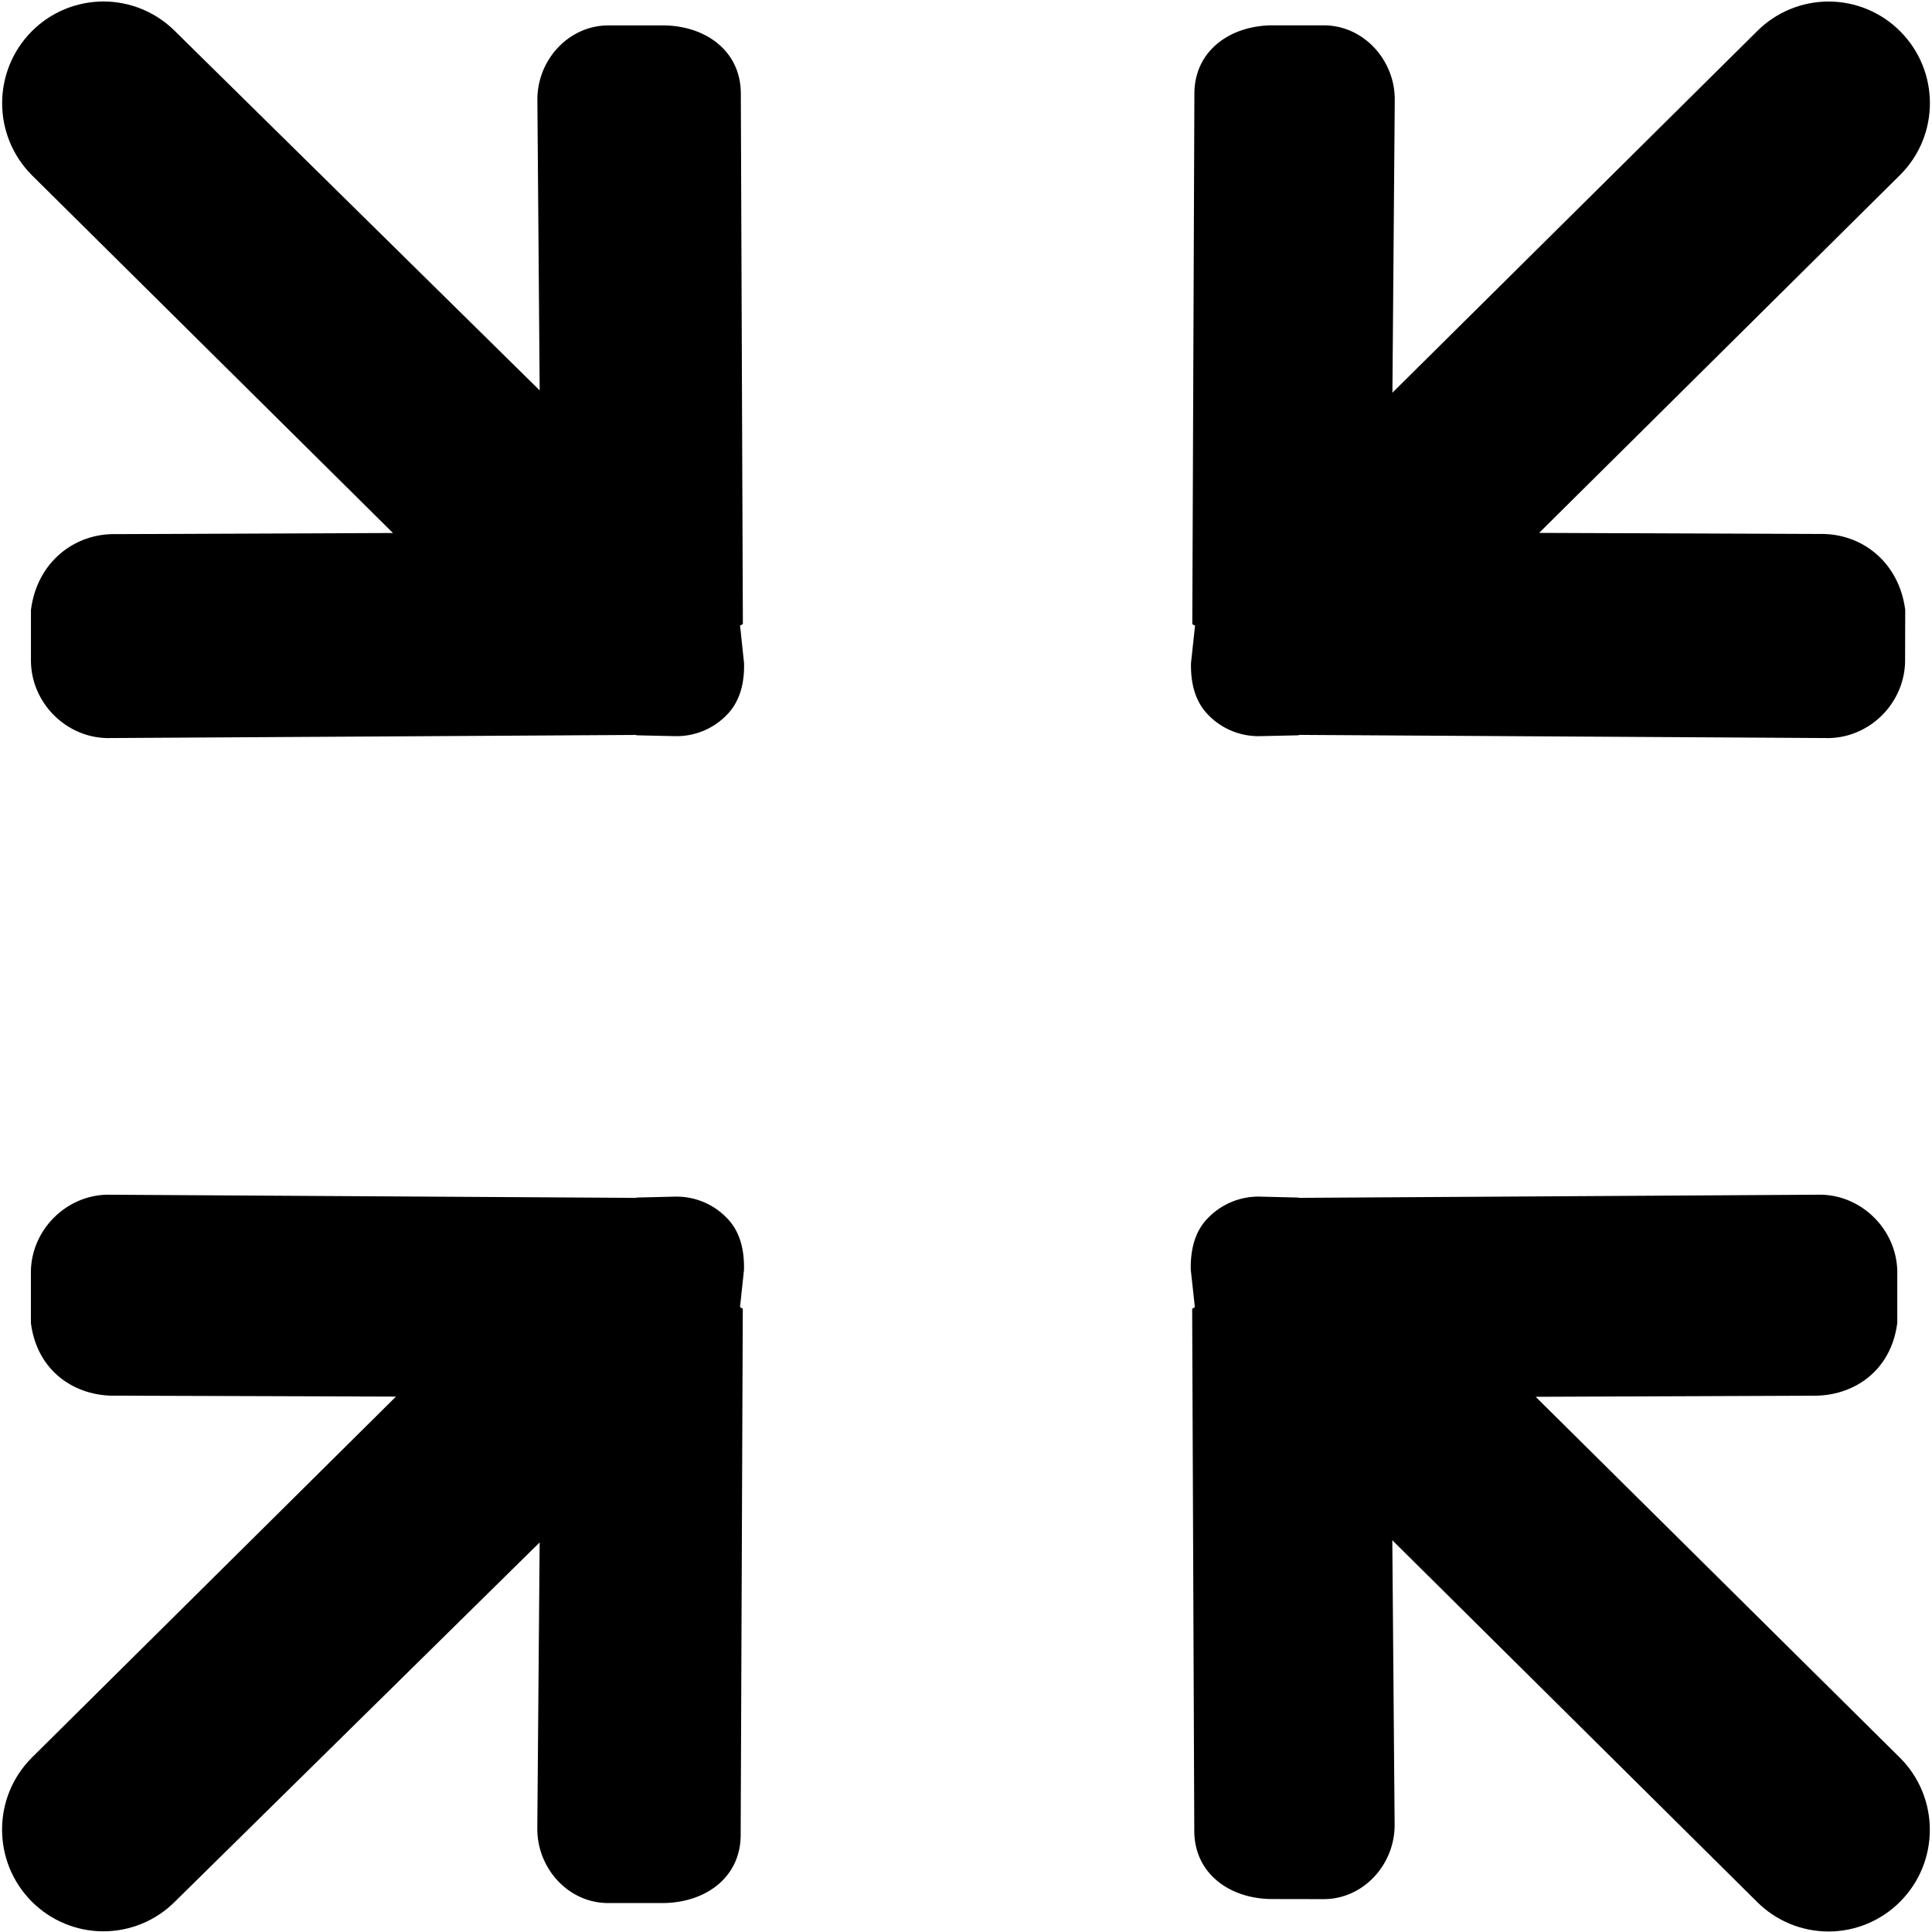
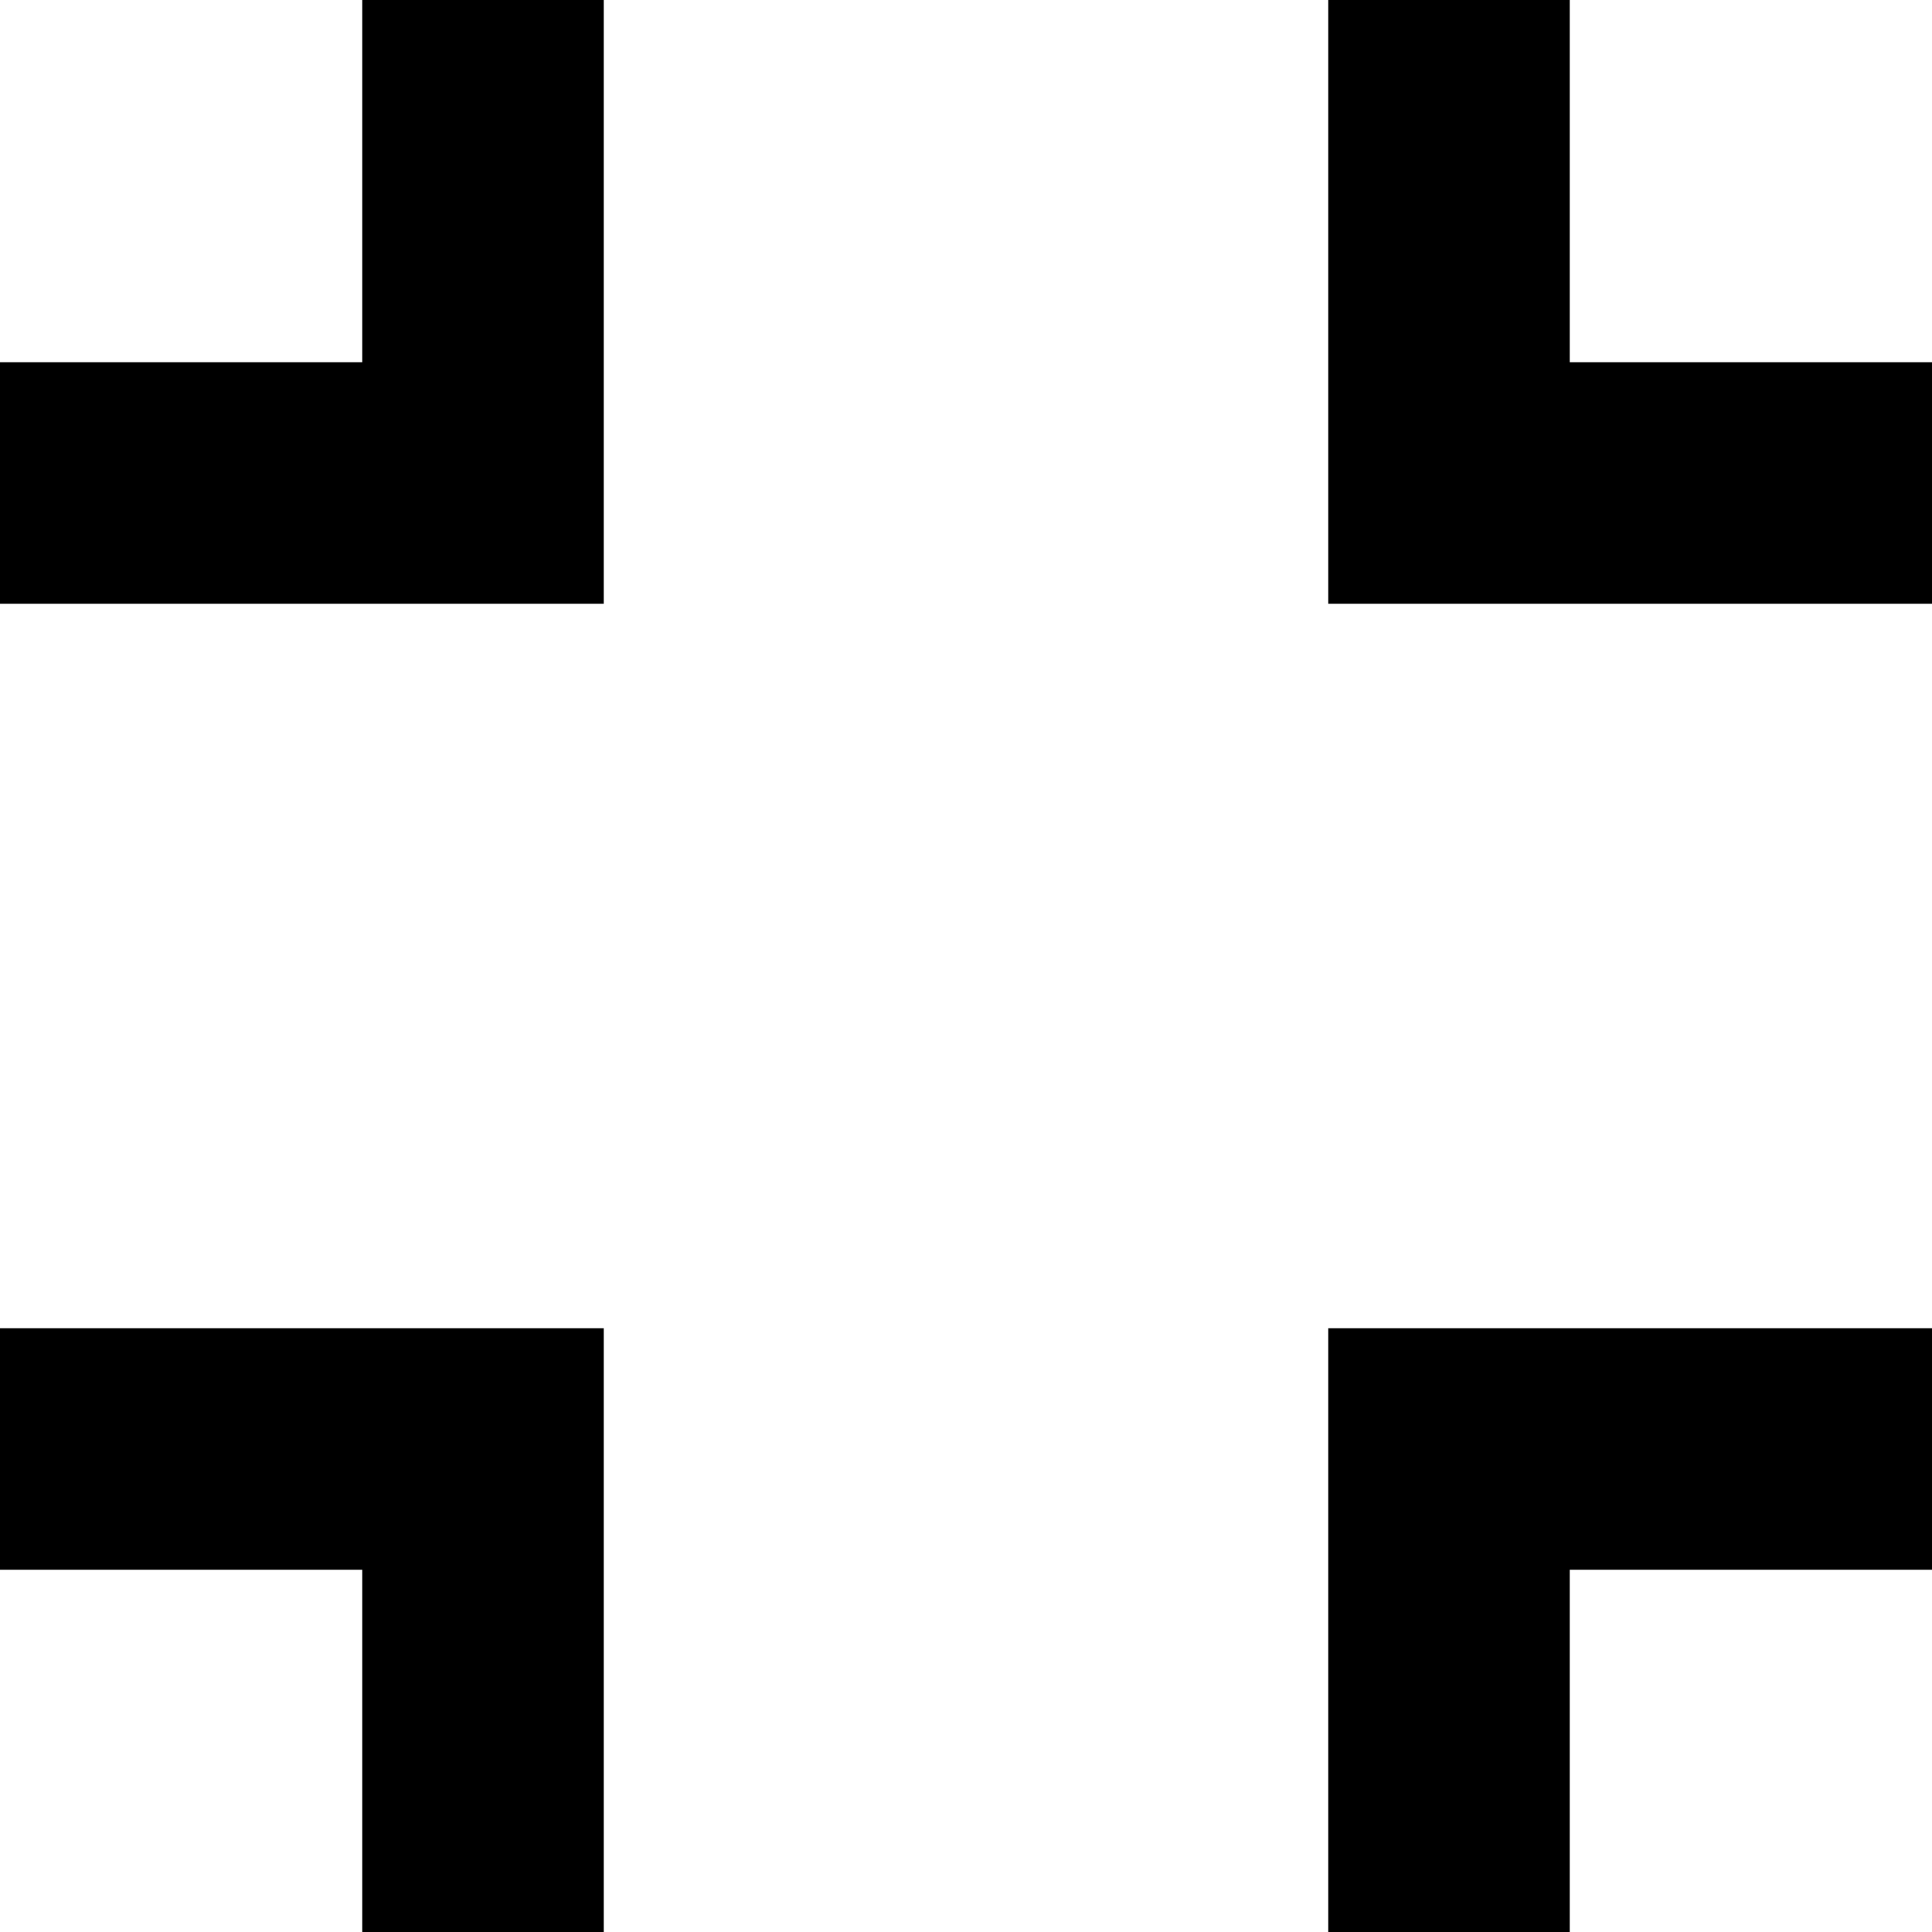
- <svg xmlns="http://www.w3.org/2000/svg" width="128" height="128">
-   <path d="M49.217 41.329l-.136-35.24c-.06-2.715-2.302-4.345-5.022-4.405h-3.65c-2.712-.06-4.866 2.303-4.806 5.016l.152 19.164-24.151-23.79a6.698 6.698 0 0 0-9.499 0 6.76 6.76 0 0 0 0 9.526l23.93 23.713-18.345.074c-2.712-.069-5.228 1.813-5.64 5.02v3.462c.069 2.721 2.31 4.97 5.022 5.03l35.028-.207c.052.005.087.025.133.025l2.457.054a4.626 4.626 0 0 0 3.436-1.38c.88-.874 1.205-2.096 1.169-3.462l-.262-2.465c0-.048.182-.081.182-.136h.002zm52.523 51.212l18.32-.073c2.713.06 5.224-1.609 5.64-4.815v-3.462c-.068-2.722-2.317-4.97-5.021-5.04l-34.58.21c-.053 0-.086-.021-.138-.021l-2.451-.06a4.64 4.64 0 0 0-3.445 1.381c-.885.868-1.201 2.094-1.174 3.46l.27 2.46c.005.06-.177.095-.177.141l.141 34.697c.069 2.713 2.31 4.338 5.022 4.397l3.45.006c2.705.062 4.867-2.31 4.8-5.026l-.153-18.752 24.151 23.946a6.69 6.69 0 0 0 9.494 0 6.747 6.747 0 0 0 0-9.523L101.74 92.54v.001zM48.125 80.662a4.636 4.636 0 0 0-3.437-1.382l-2.457.06c-.05 0-.082.022-.137.022l-35.025-.21c-2.712.07-4.957 2.318-5.022 5.04v3.462c.409 3.206 2.925 4.874 5.633 4.814l18.554.06-24.132 23.928c-2.62 2.626-2.62 6.89 0 9.524a6.694 6.694 0 0 0 9.496 0l24.155-23.79-.155 18.866c-.06 2.722 2.094 5.093 4.801 5.025h3.65c2.72-.069 4.962-1.685 5.022-4.406l.141-34.956c0-.05-.182-.082-.182-.136l.262-2.46c.03-1.366-.286-2.592-1.166-3.46h-.001zM80.08 47.397a4.62 4.62 0 0 0 3.443 1.374l2.45-.054c.055 0 .088-.02.143-.028l35.08.21c2.712-.062 4.953-2.312 5.021-5.033l.009-3.463c-.417-3.211-2.937-5.084-5.64-5.025l-18.615-.073 23.917-23.715c2.63-2.623 2.63-6.879.008-9.513a6.691 6.691 0 0 0-9.494 0L92.251 26.016l.155-19.312c.065-2.713-2.097-5.085-4.802-5.025h-3.45c-2.713.069-4.954 1.693-5.022 4.406l-.139 35.247c0 .054.18.088.18.136l-.267 2.465c-.028 1.366.288 2.588 1.174 3.463v.001z" />
+ <svg xmlns="http://www.w3.org/2000/svg" t="1584669970163" class="icon" viewBox="0 0 1024 1024" version="1.1" p-id="2907" width="200" height="200">
+   <defs>
+     <style type="text/css" />
+   </defs>
+   <path d="M0 832h192v192h128V704H0v128zM192 192H0v128h320V0H192v192z m640 0V0h-128v320h320V192h-192z m-128 832h128v-192h192v-128H704v320z" p-id="2908" />
</svg>
